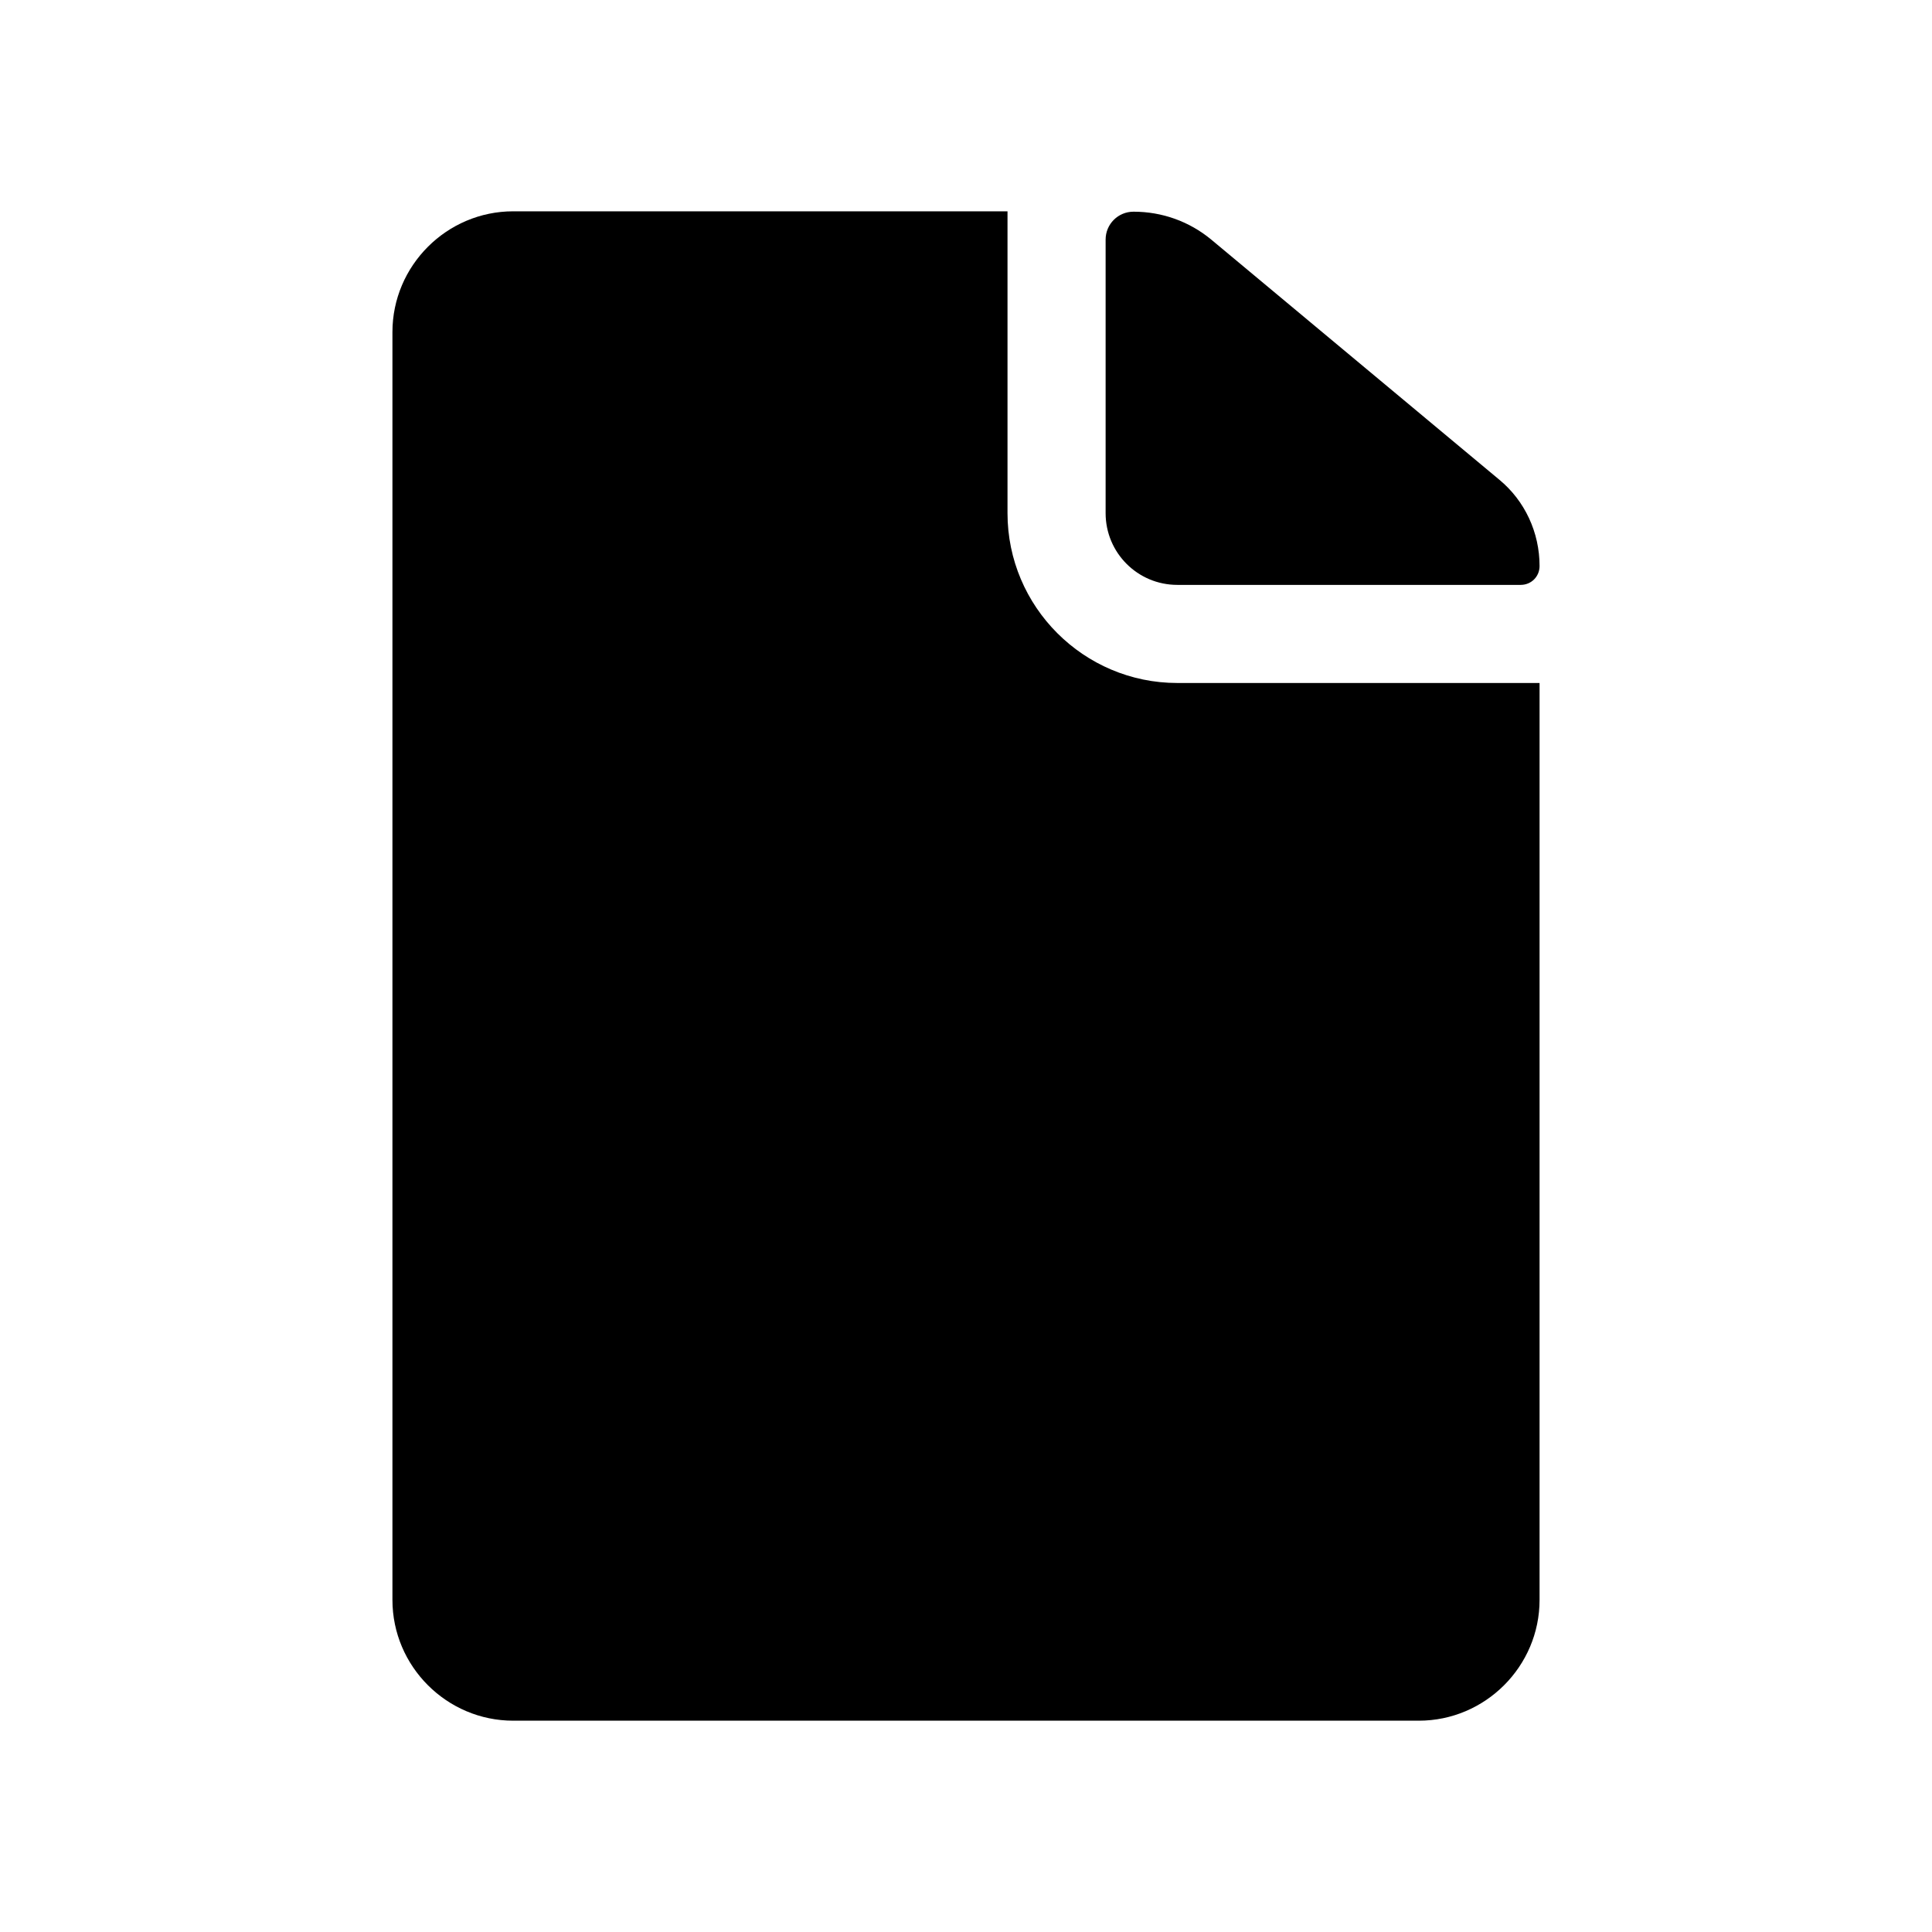
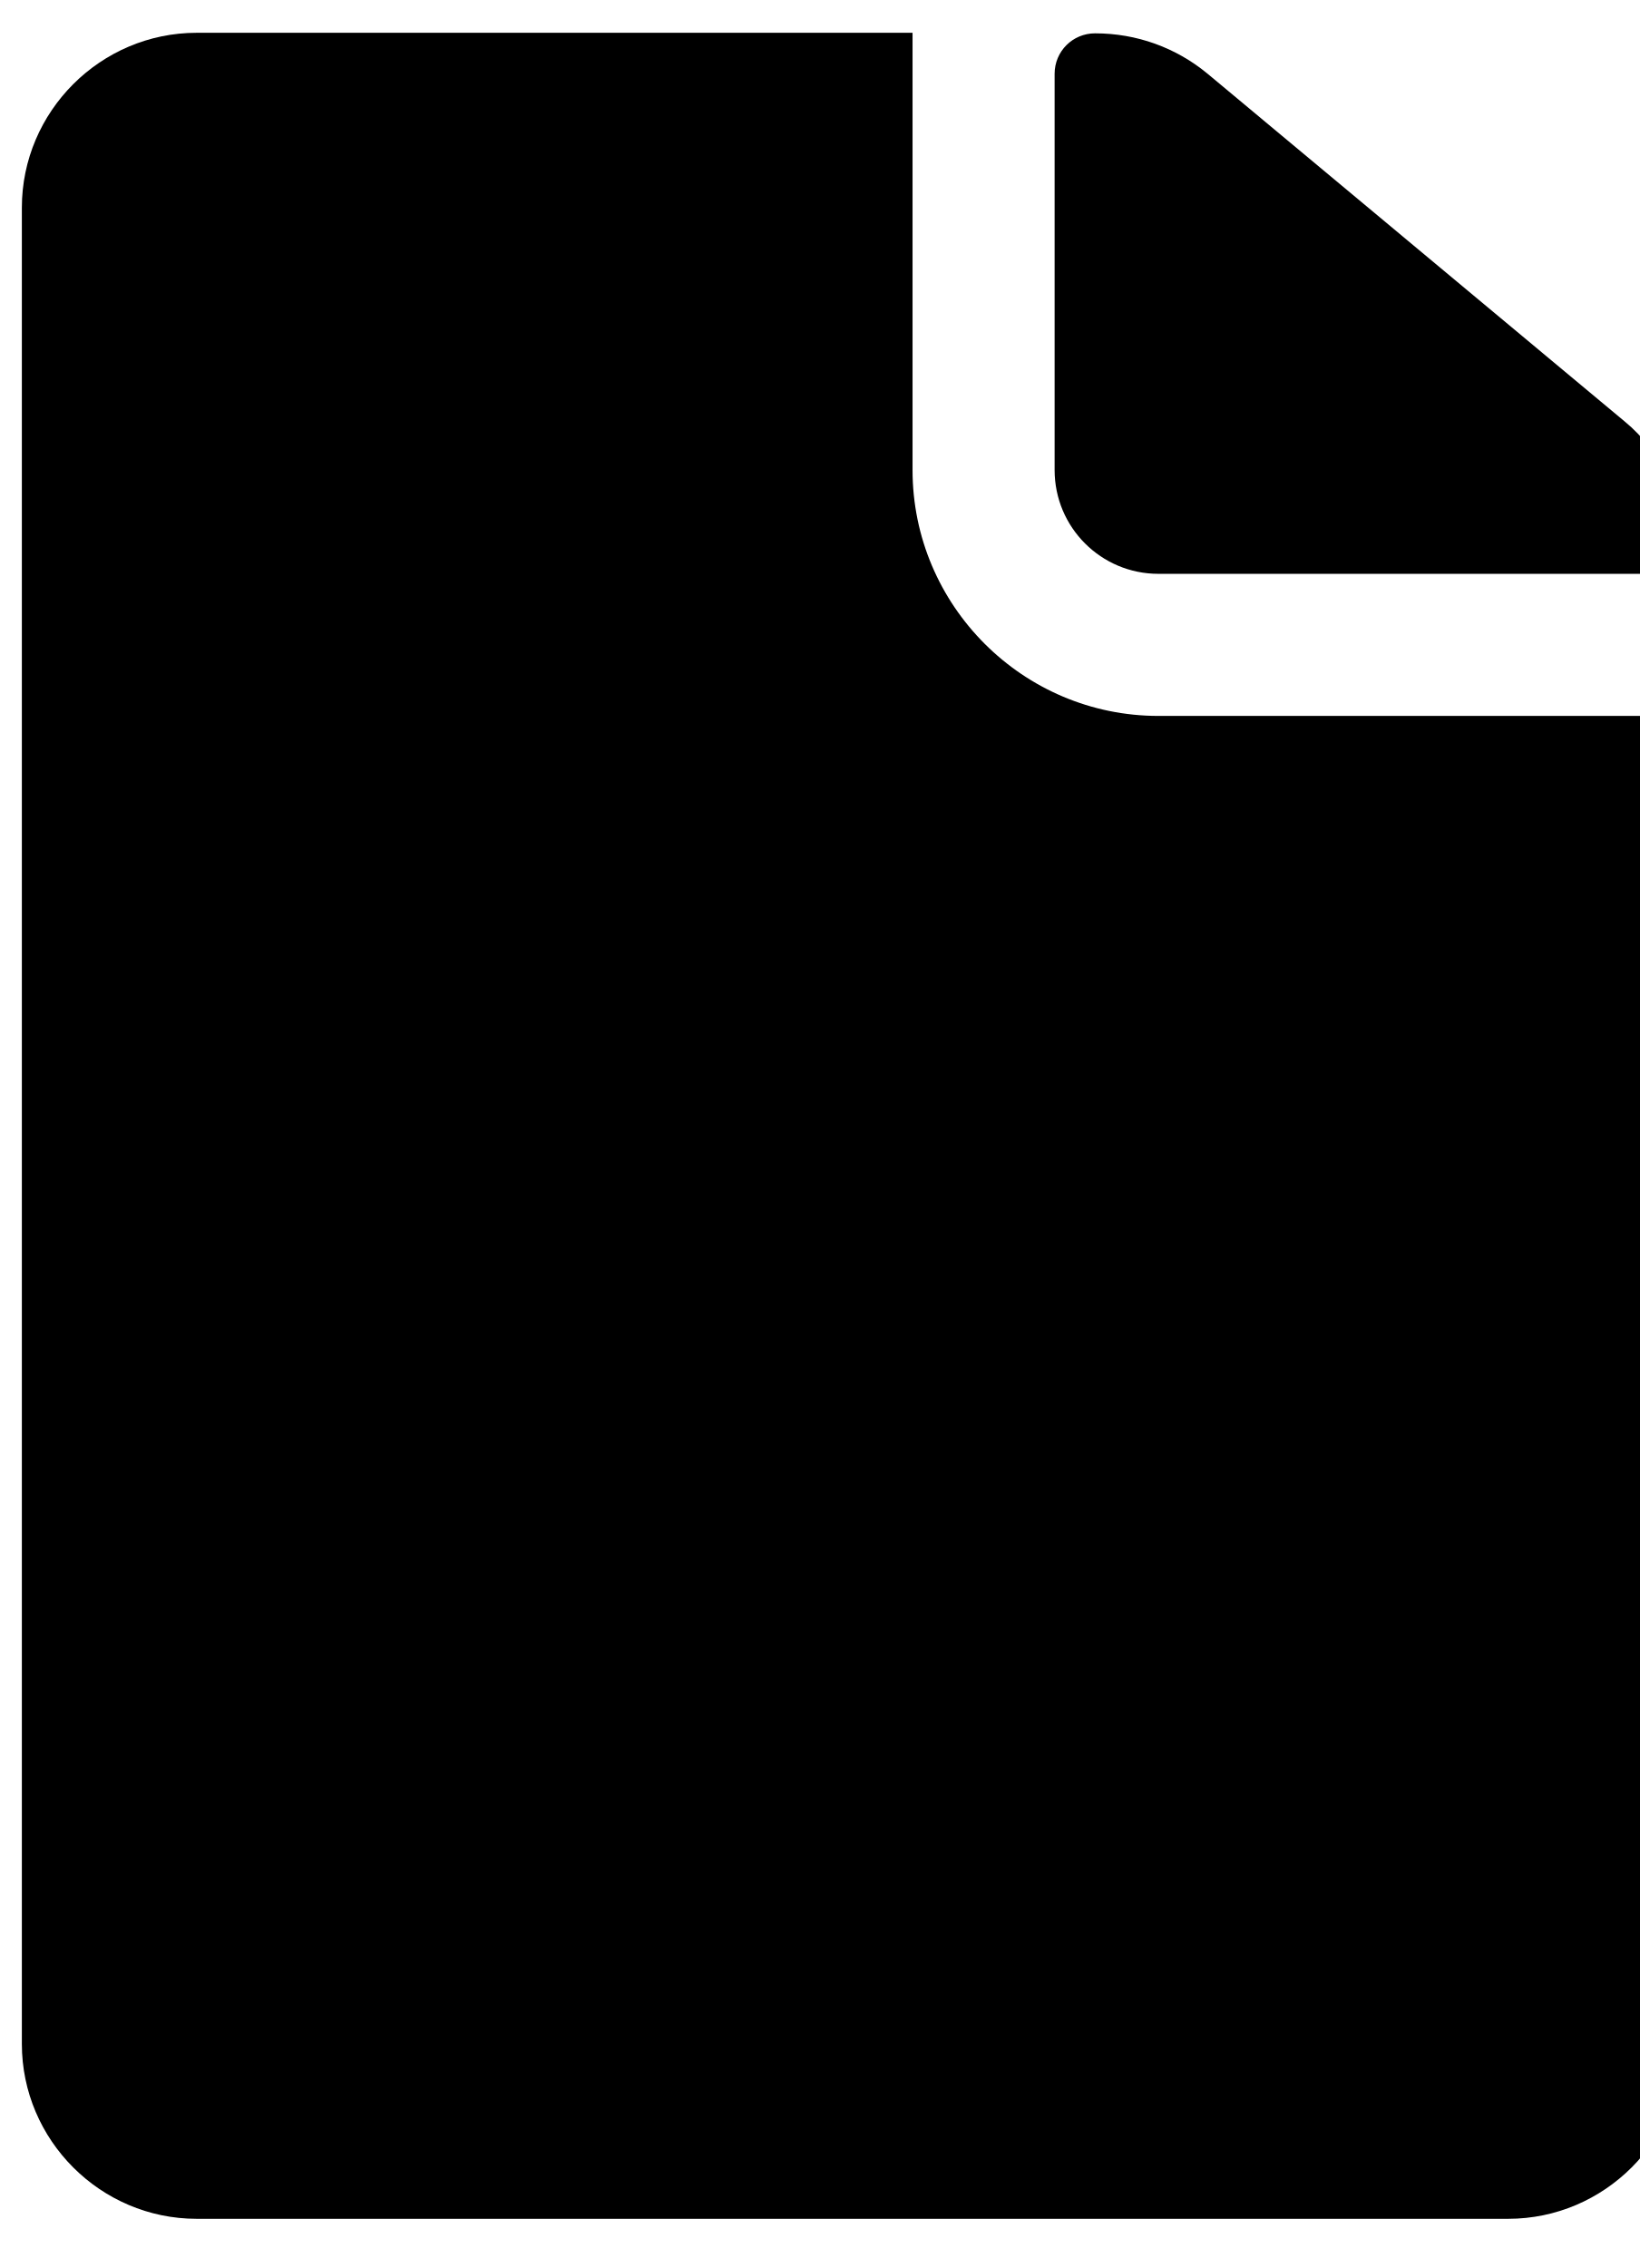
- <svg xmlns="http://www.w3.org/2000/svg" aria-hidden="true" role="img" preserveAspectRatio="xMidYMid meet" viewBox="0 0 512 512">
+ <svg xmlns="http://www.w3.org/2000/svg" aria-hidden="true" role="img" preserveAspectRatio="xMidYMid meet" viewBox="100 50 300 415">
  <path d="M312 155h91c2.8 0 5-2.2 5-5 0-8.9-3.9-17.3-10.7-22.9L321 63.5c-5.8-4.8-13-7.4-20.6-7.4-4.1 0-7.4 3.3-7.4 7.4V136c0 10.5 8.5 19 19 19z" fill="currentColor" />
  <path d="M267 136V56H136c-17.6 0-32 14.4-32 32v336c0 17.6 14.4 32 32 32h240c17.6 0 32-14.4 32-32V181h-96c-24.8 0-45-20.2-45-45z" fill="currentColor" />
</svg>
